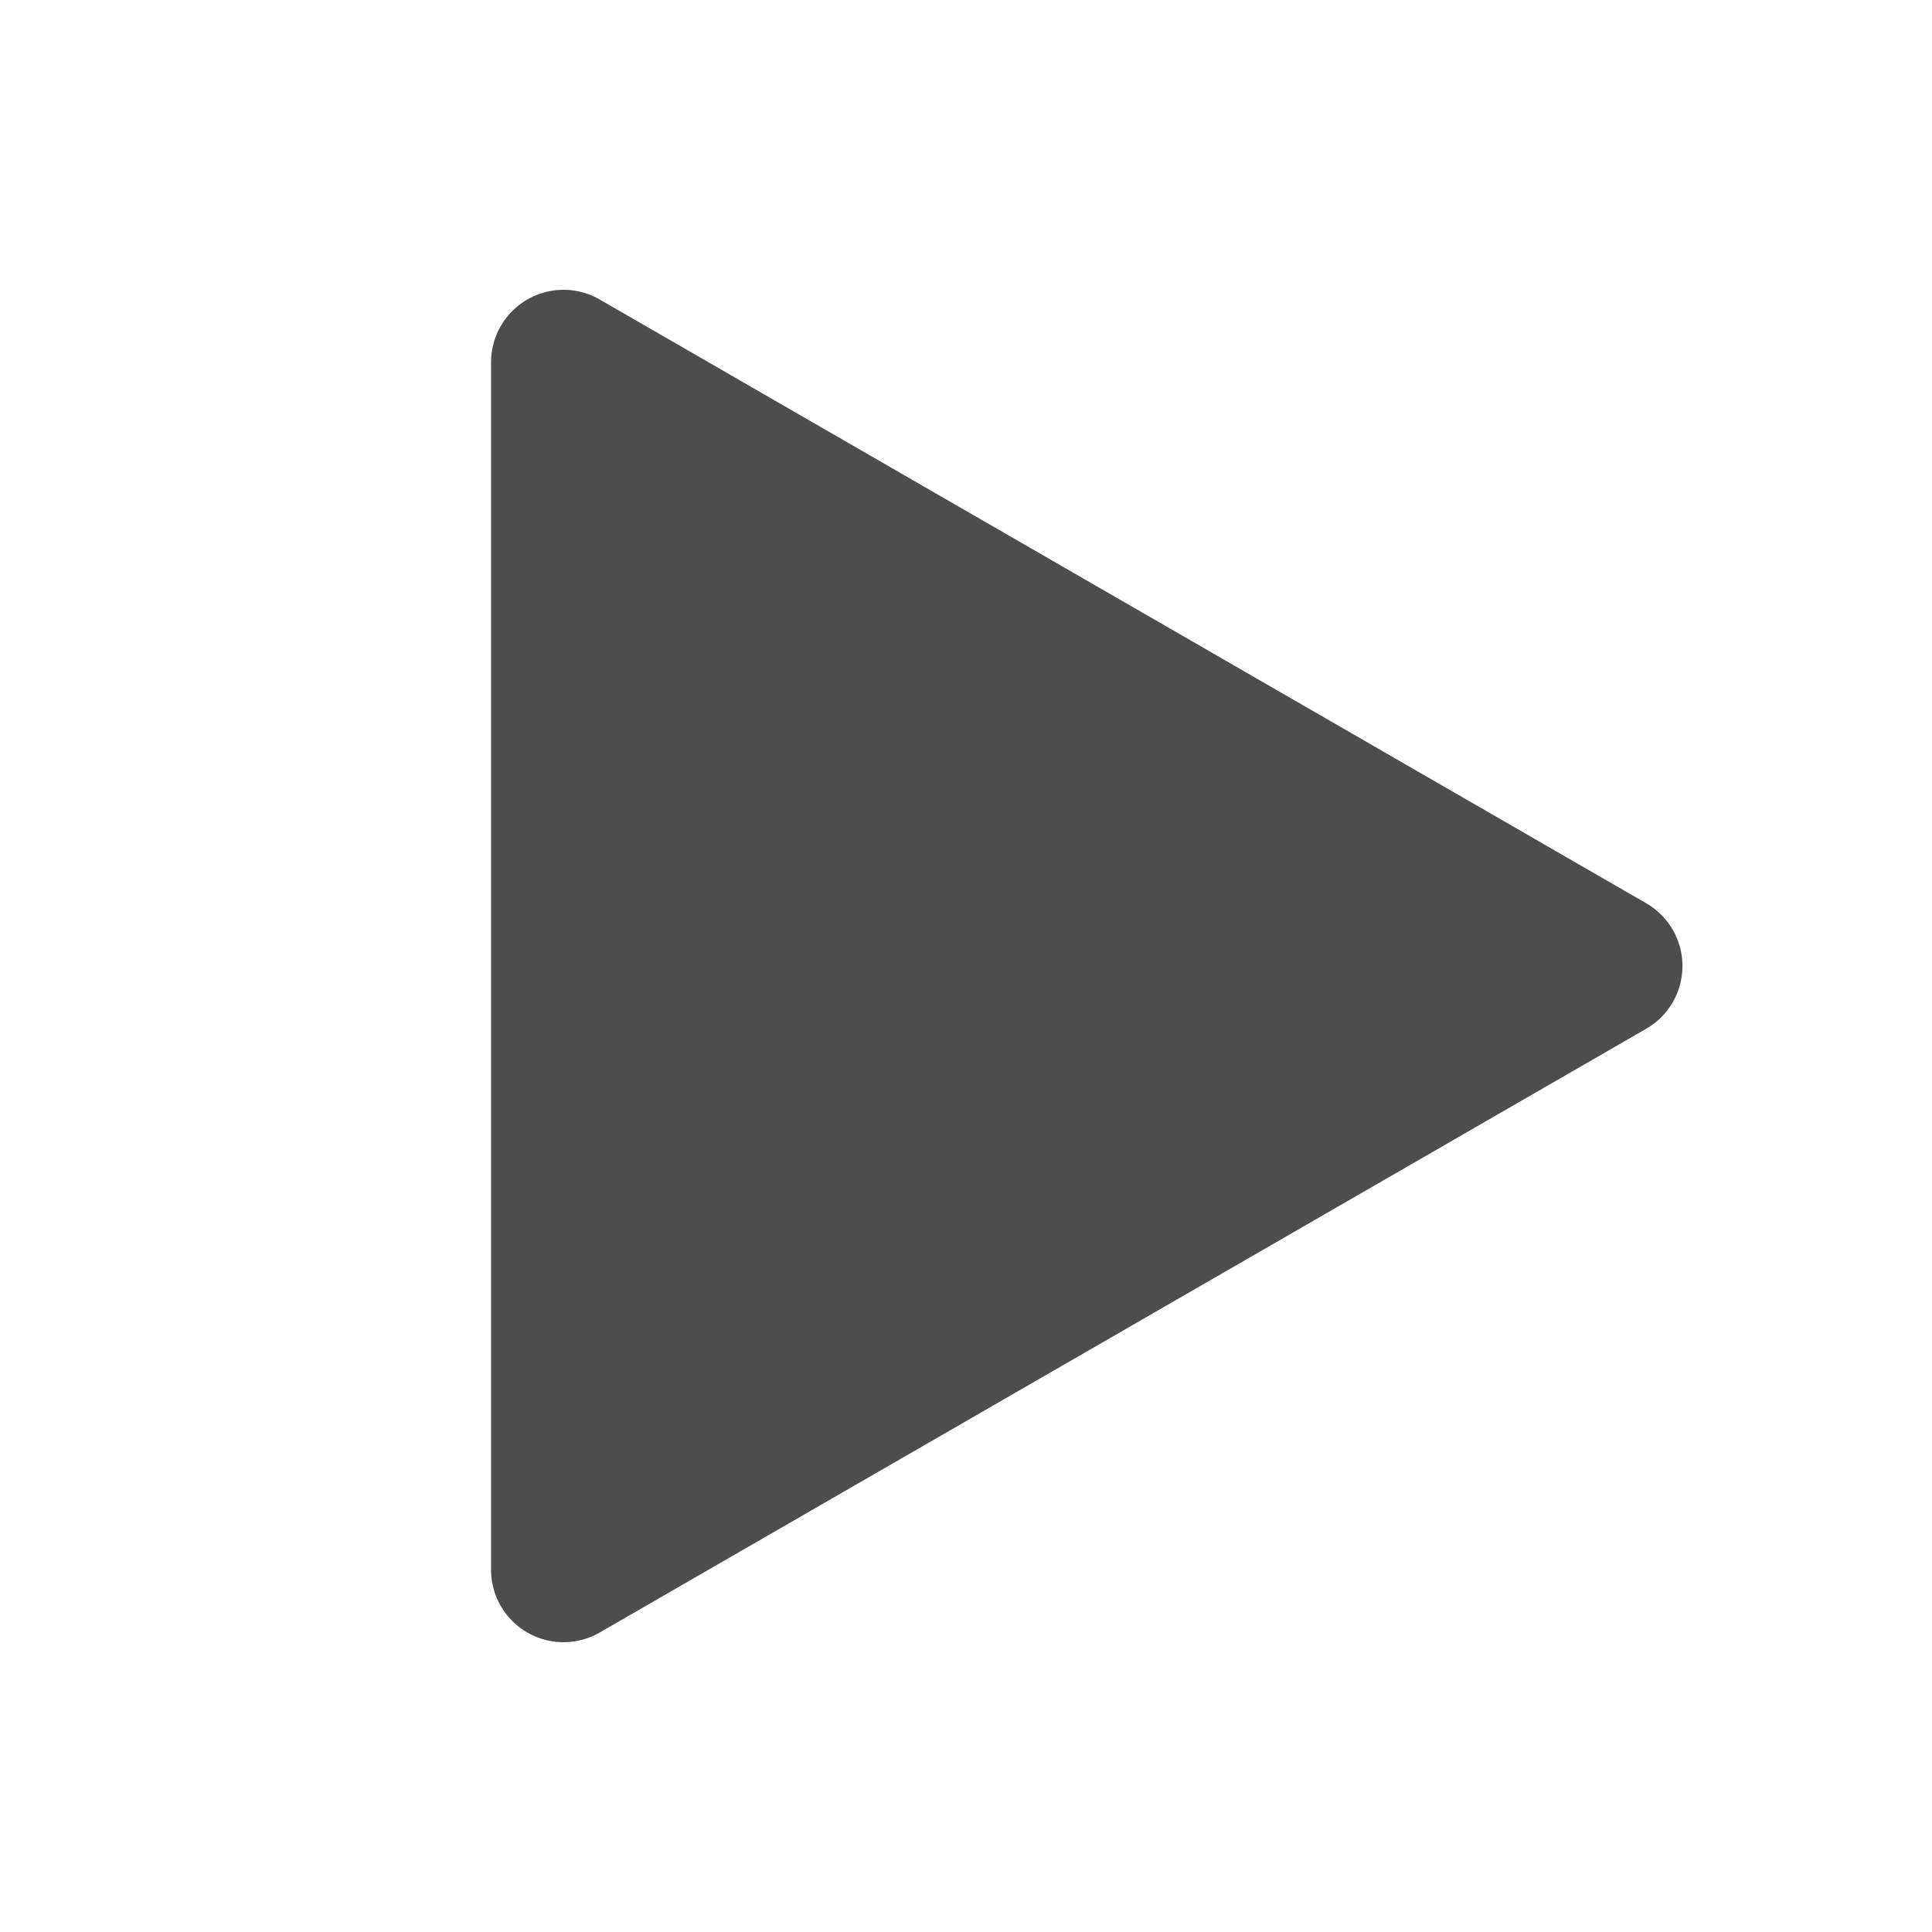
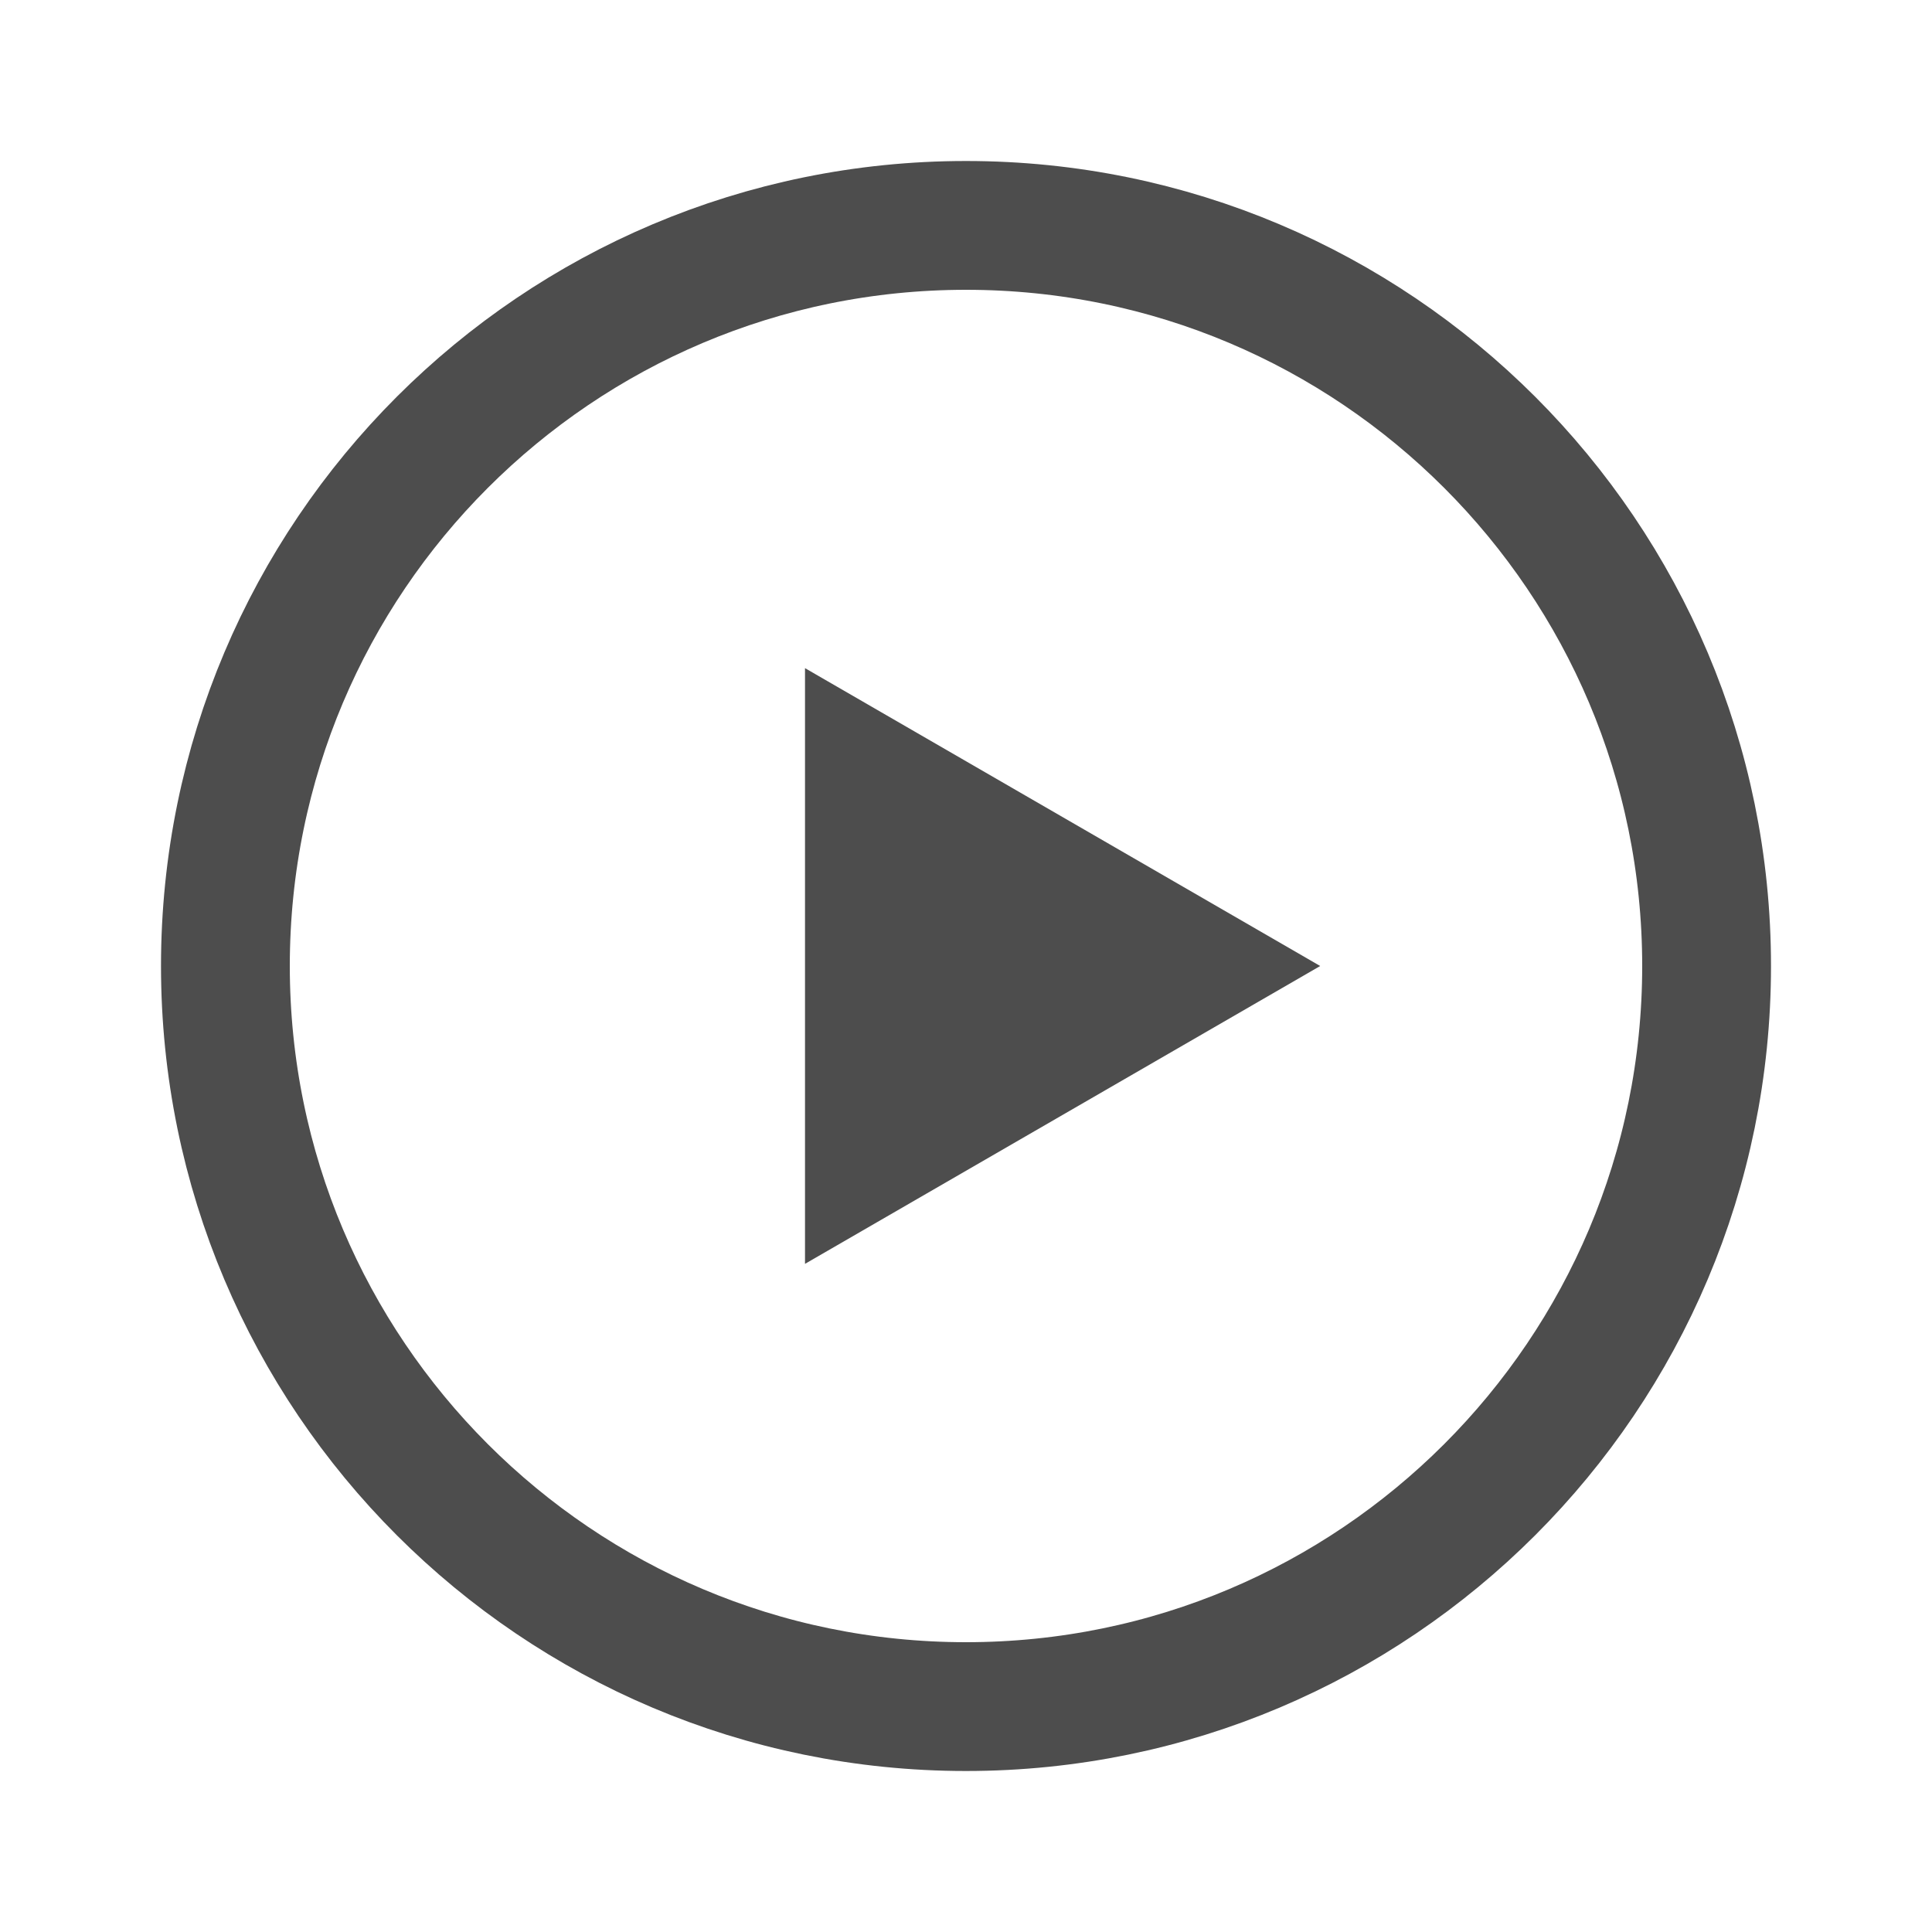
- <svg xmlns="http://www.w3.org/2000/svg" viewBox="0 0 24 24" fill="none" stroke="#4d4d4d" stroke-width="1.8" stroke-linecap="round" stroke-linejoin="round">
-   <path d="M7 4.5v15l13-7.5-13-7.5z" fill="#4d4d4d" />
+ <svg xmlns="http://www.w3.org/2000/svg" viewBox="0 0 24 24" fill="none" stroke="#4d4d4d" stroke-width="1.6" stroke-linecap="round" stroke-linejoin="round">
+   <circle cx="12" cy="12" r="9.2" />
+   <path d="M10 8.3v7.4l6.4-3.7L10 8.3z" fill="#4d4d4d" stroke="none" />
</svg>
